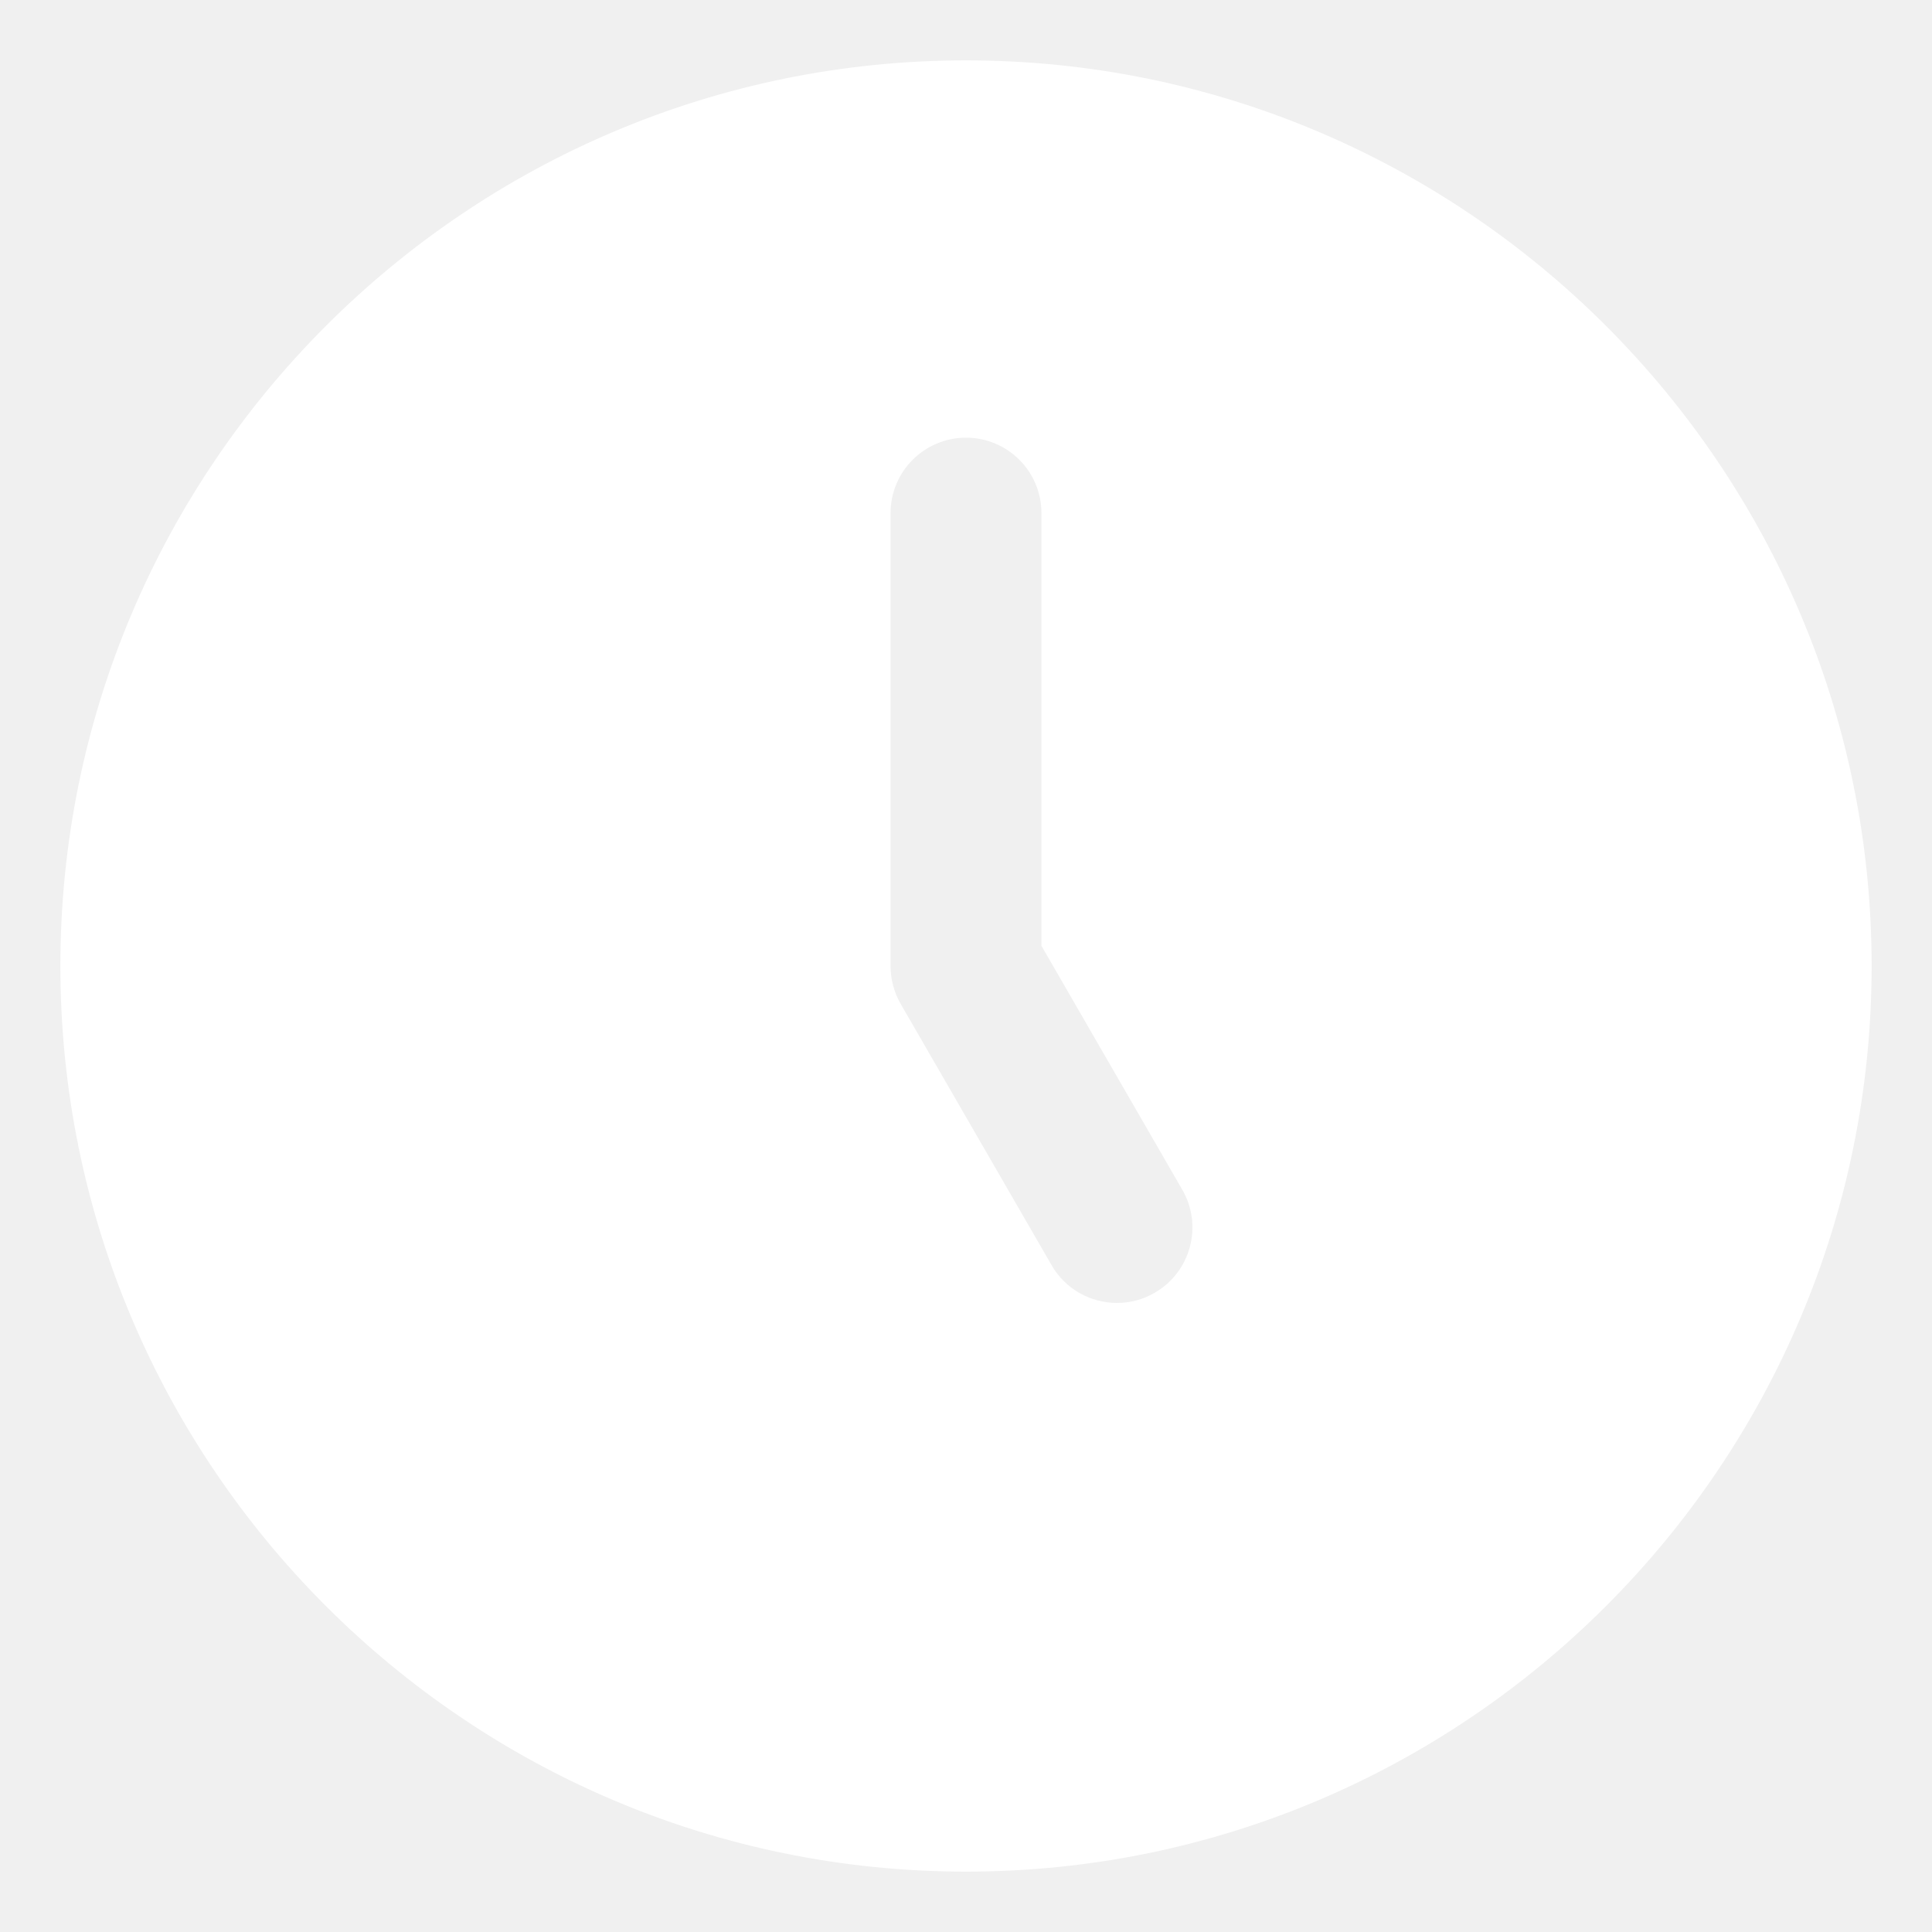
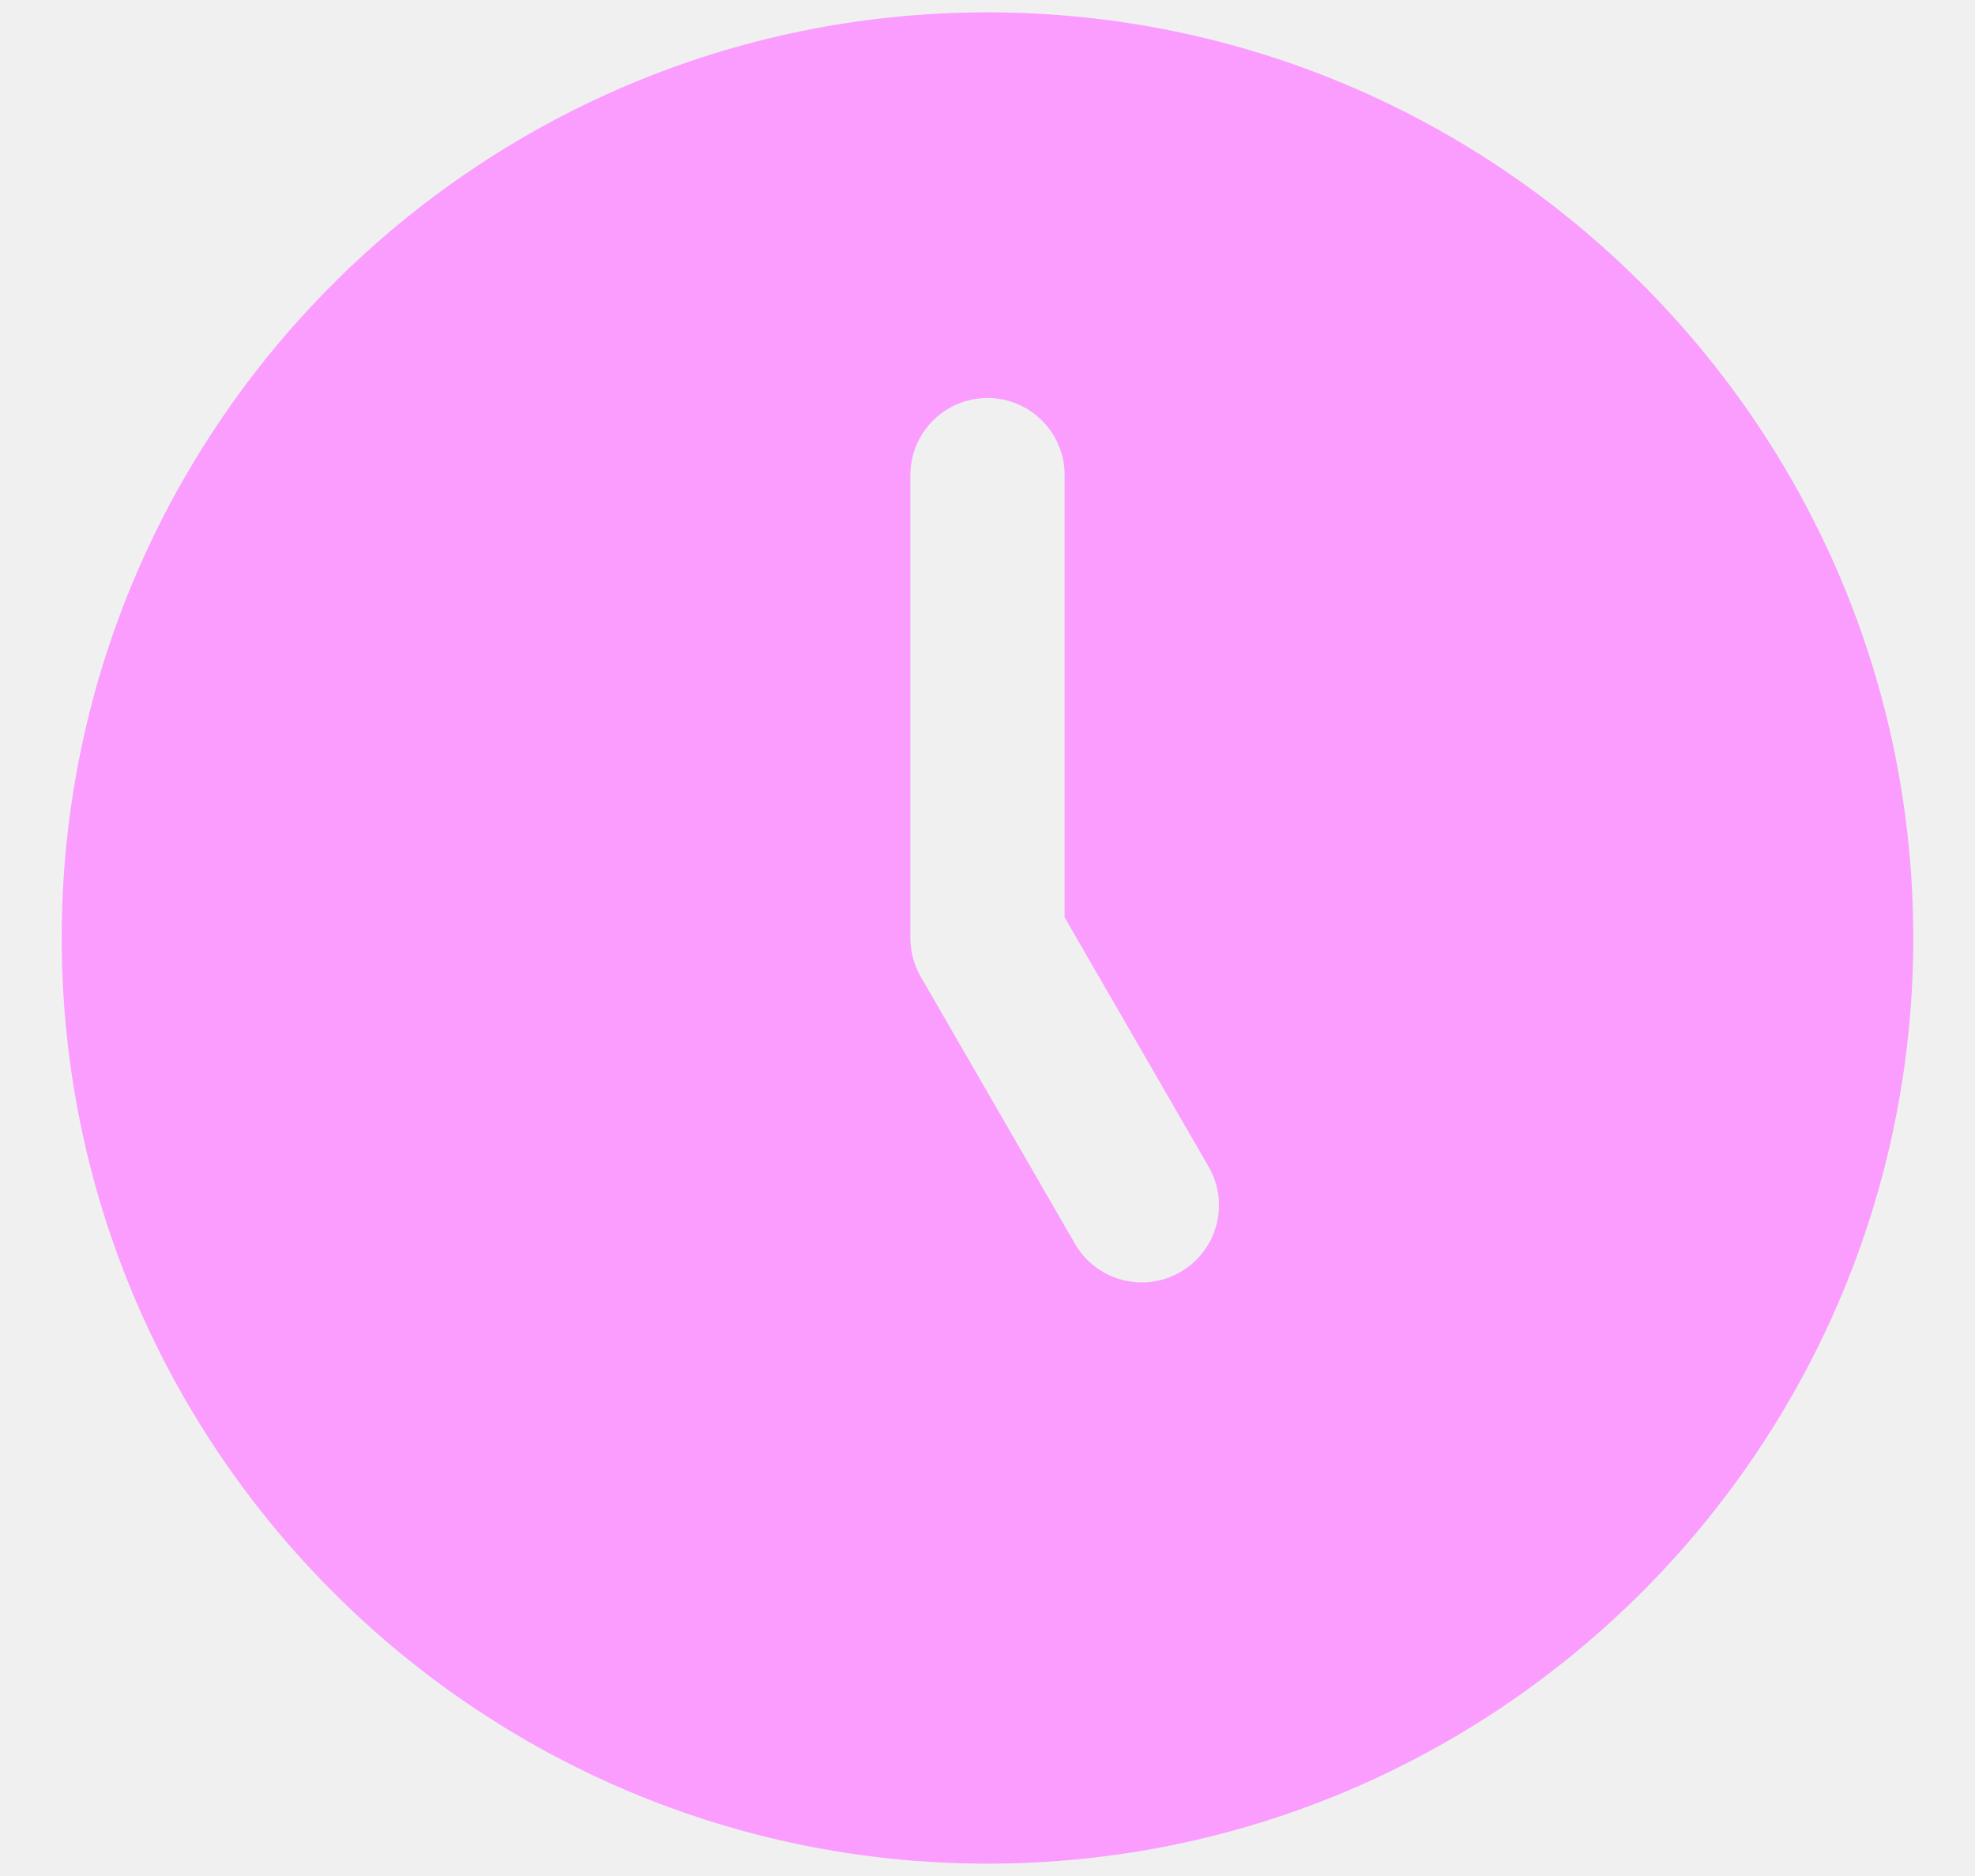
- <svg xmlns="http://www.w3.org/2000/svg" width="20" height="20" viewBox="0 0 20 20" fill="none">
-   <path d="M10 0.625C4.83 0.625 0.625 4.83 0.625 10C0.625 15.169 4.83 19.375 10 19.375C15.169 19.375 19.375 15.169 19.375 10C19.375 4.83 15.169 0.625 10 0.625ZM11.953 13.383C11.831 13.454 11.696 13.488 11.563 13.488C11.293 13.488 11.03 13.348 10.886 13.097L9.323 10.391C9.255 10.272 9.219 10.137 9.219 10V5.312C9.219 4.881 9.568 4.531 10 4.531C10.432 4.531 10.781 4.881 10.781 5.312V9.791L12.239 12.316C12.455 12.689 12.327 13.167 11.953 13.383Z" fill="white" />
+ <svg xmlns="http://www.w3.org/2000/svg" width="20" height="19" viewBox="0 0 20 19" fill="none">
+   <path d="M10 0.125C4.83 0.125 0.625 4.33 0.625 9.5C0.625 14.669 4.83 18.875 10 18.875C15.169 18.875 19.375 14.669 19.375 9.5C19.375 4.33 15.169 0.125 10 0.125ZM11.953 12.883C11.831 12.954 11.696 12.988 11.563 12.988C11.293 12.988 11.03 12.848 10.886 12.597L9.323 9.891C9.255 9.772 9.219 9.637 9.219 9.5V4.812C9.219 4.381 9.568 4.031 10 4.031C10.432 4.031 10.781 4.381 10.781 4.812V9.291L12.239 11.816C12.455 12.189 12.327 12.667 11.953 12.883Z" fill="#FB9DFF" />
</svg>
